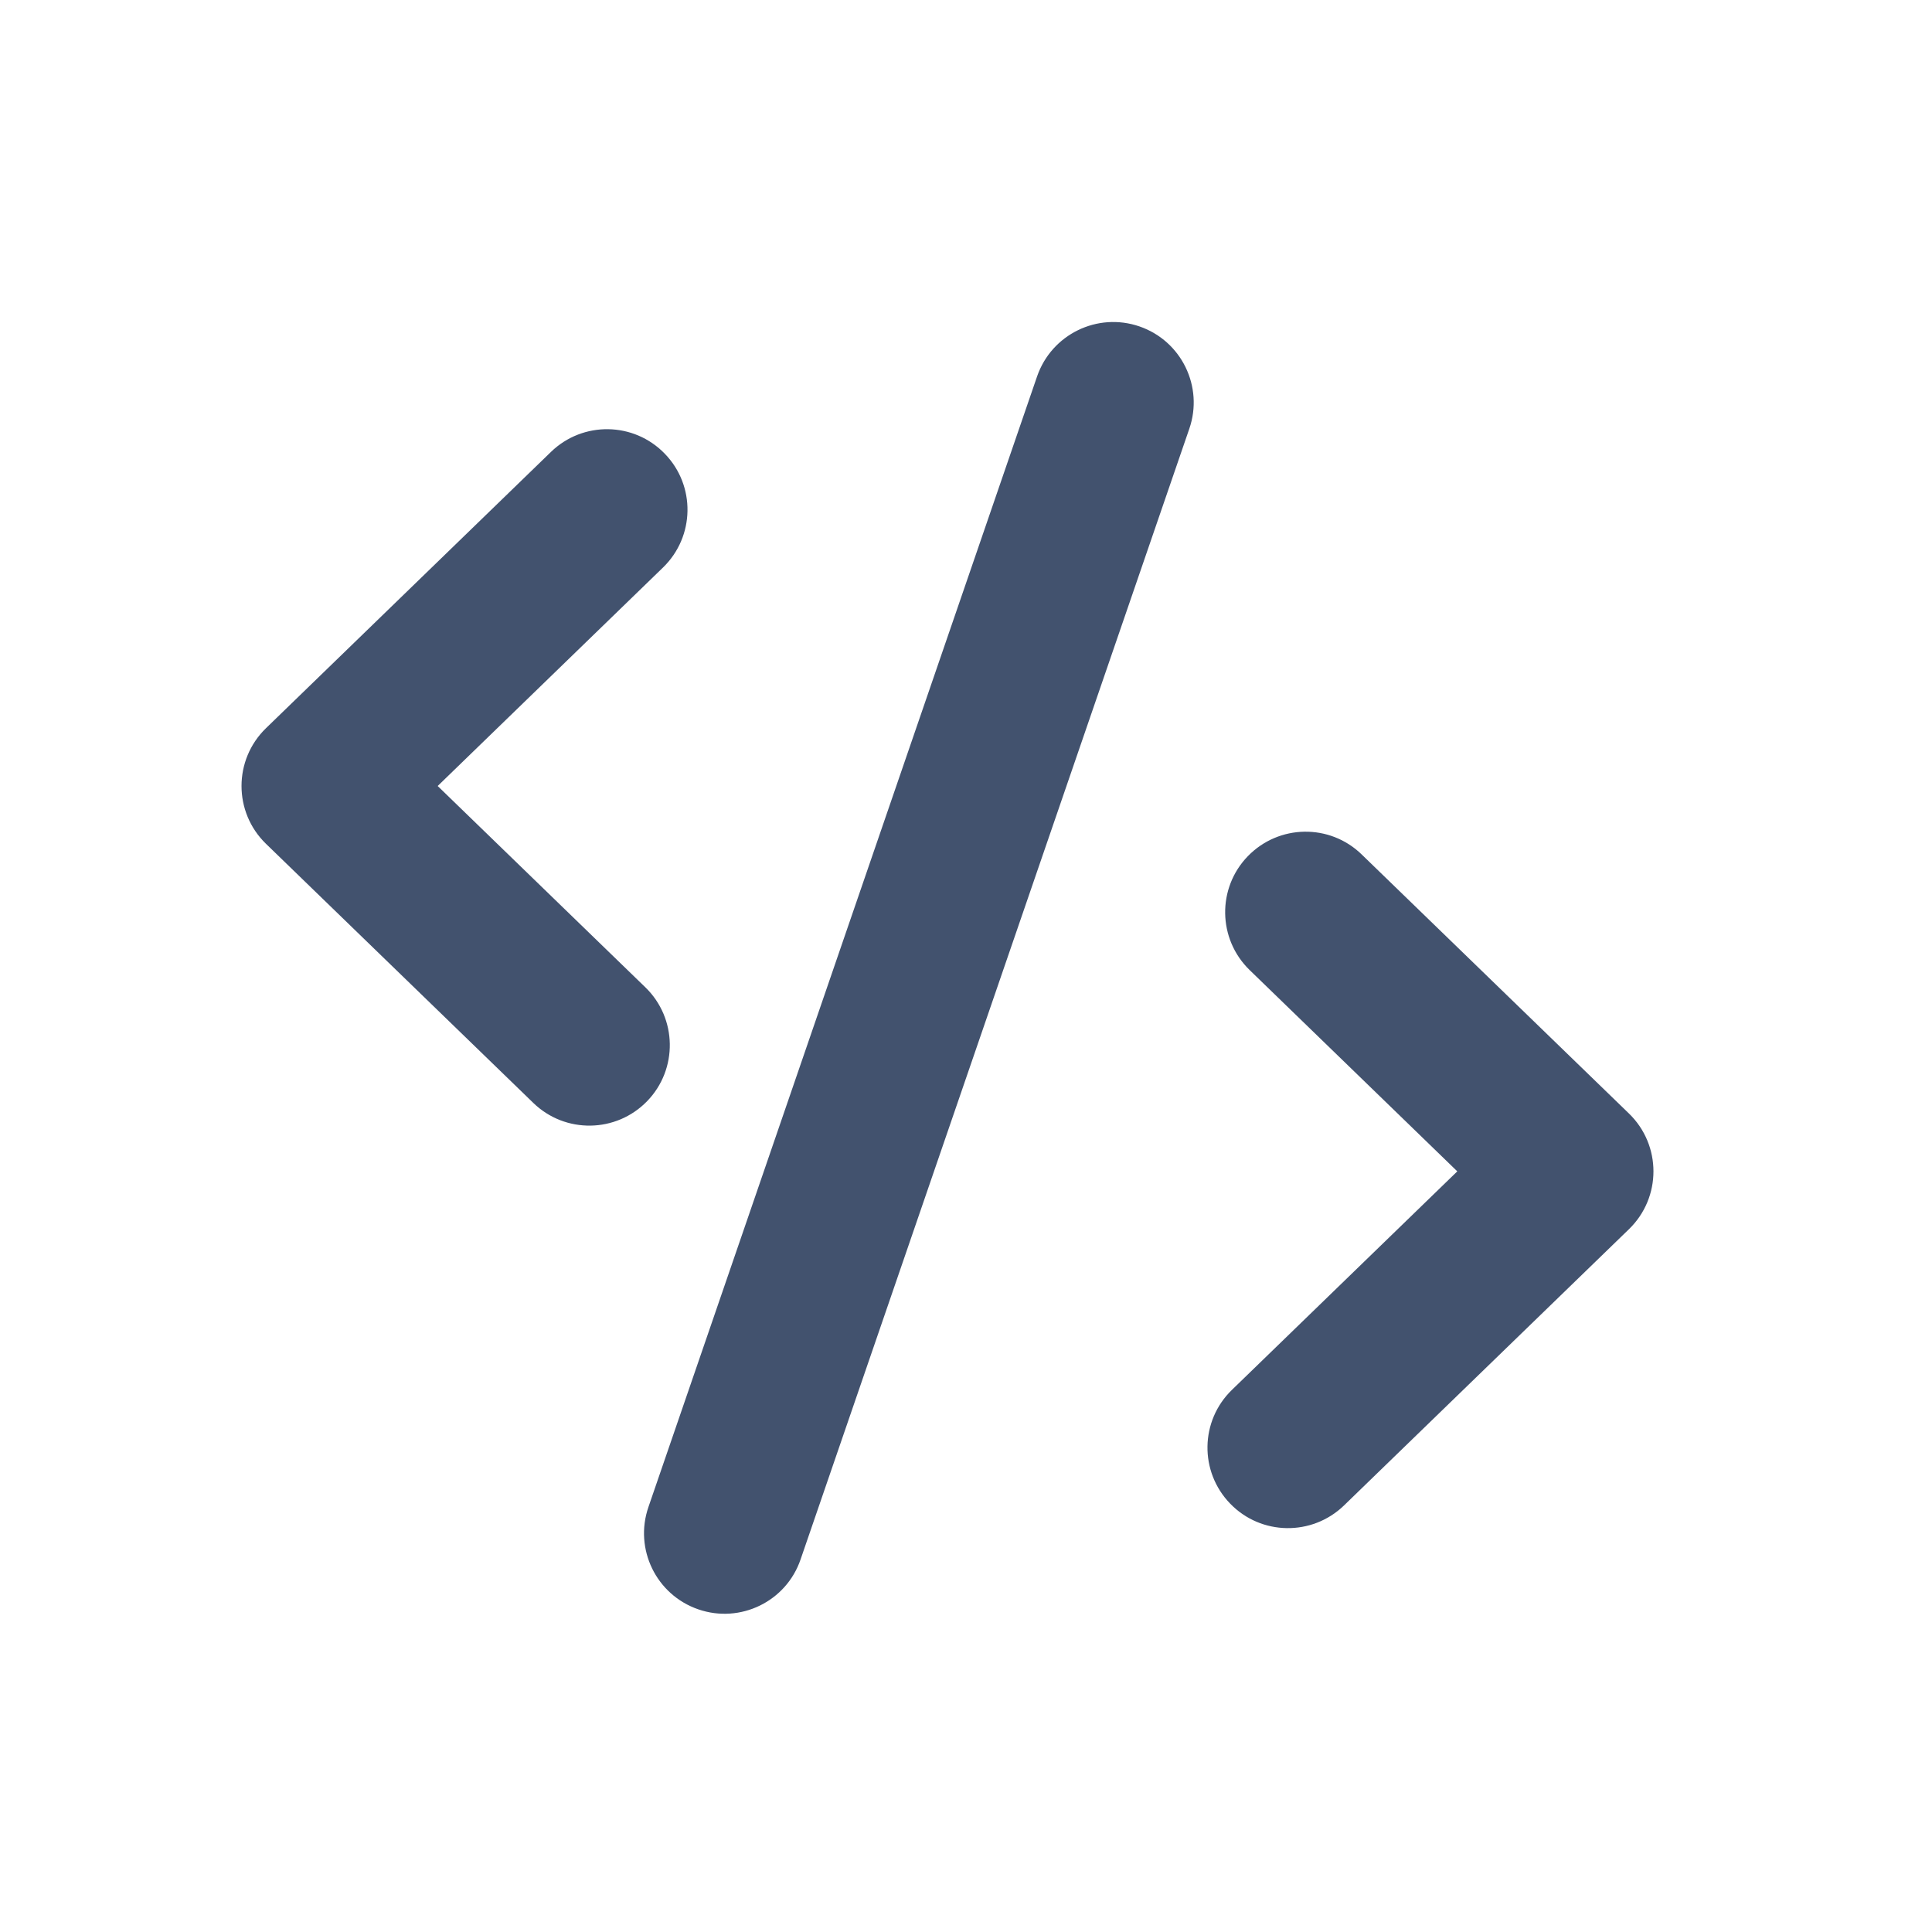
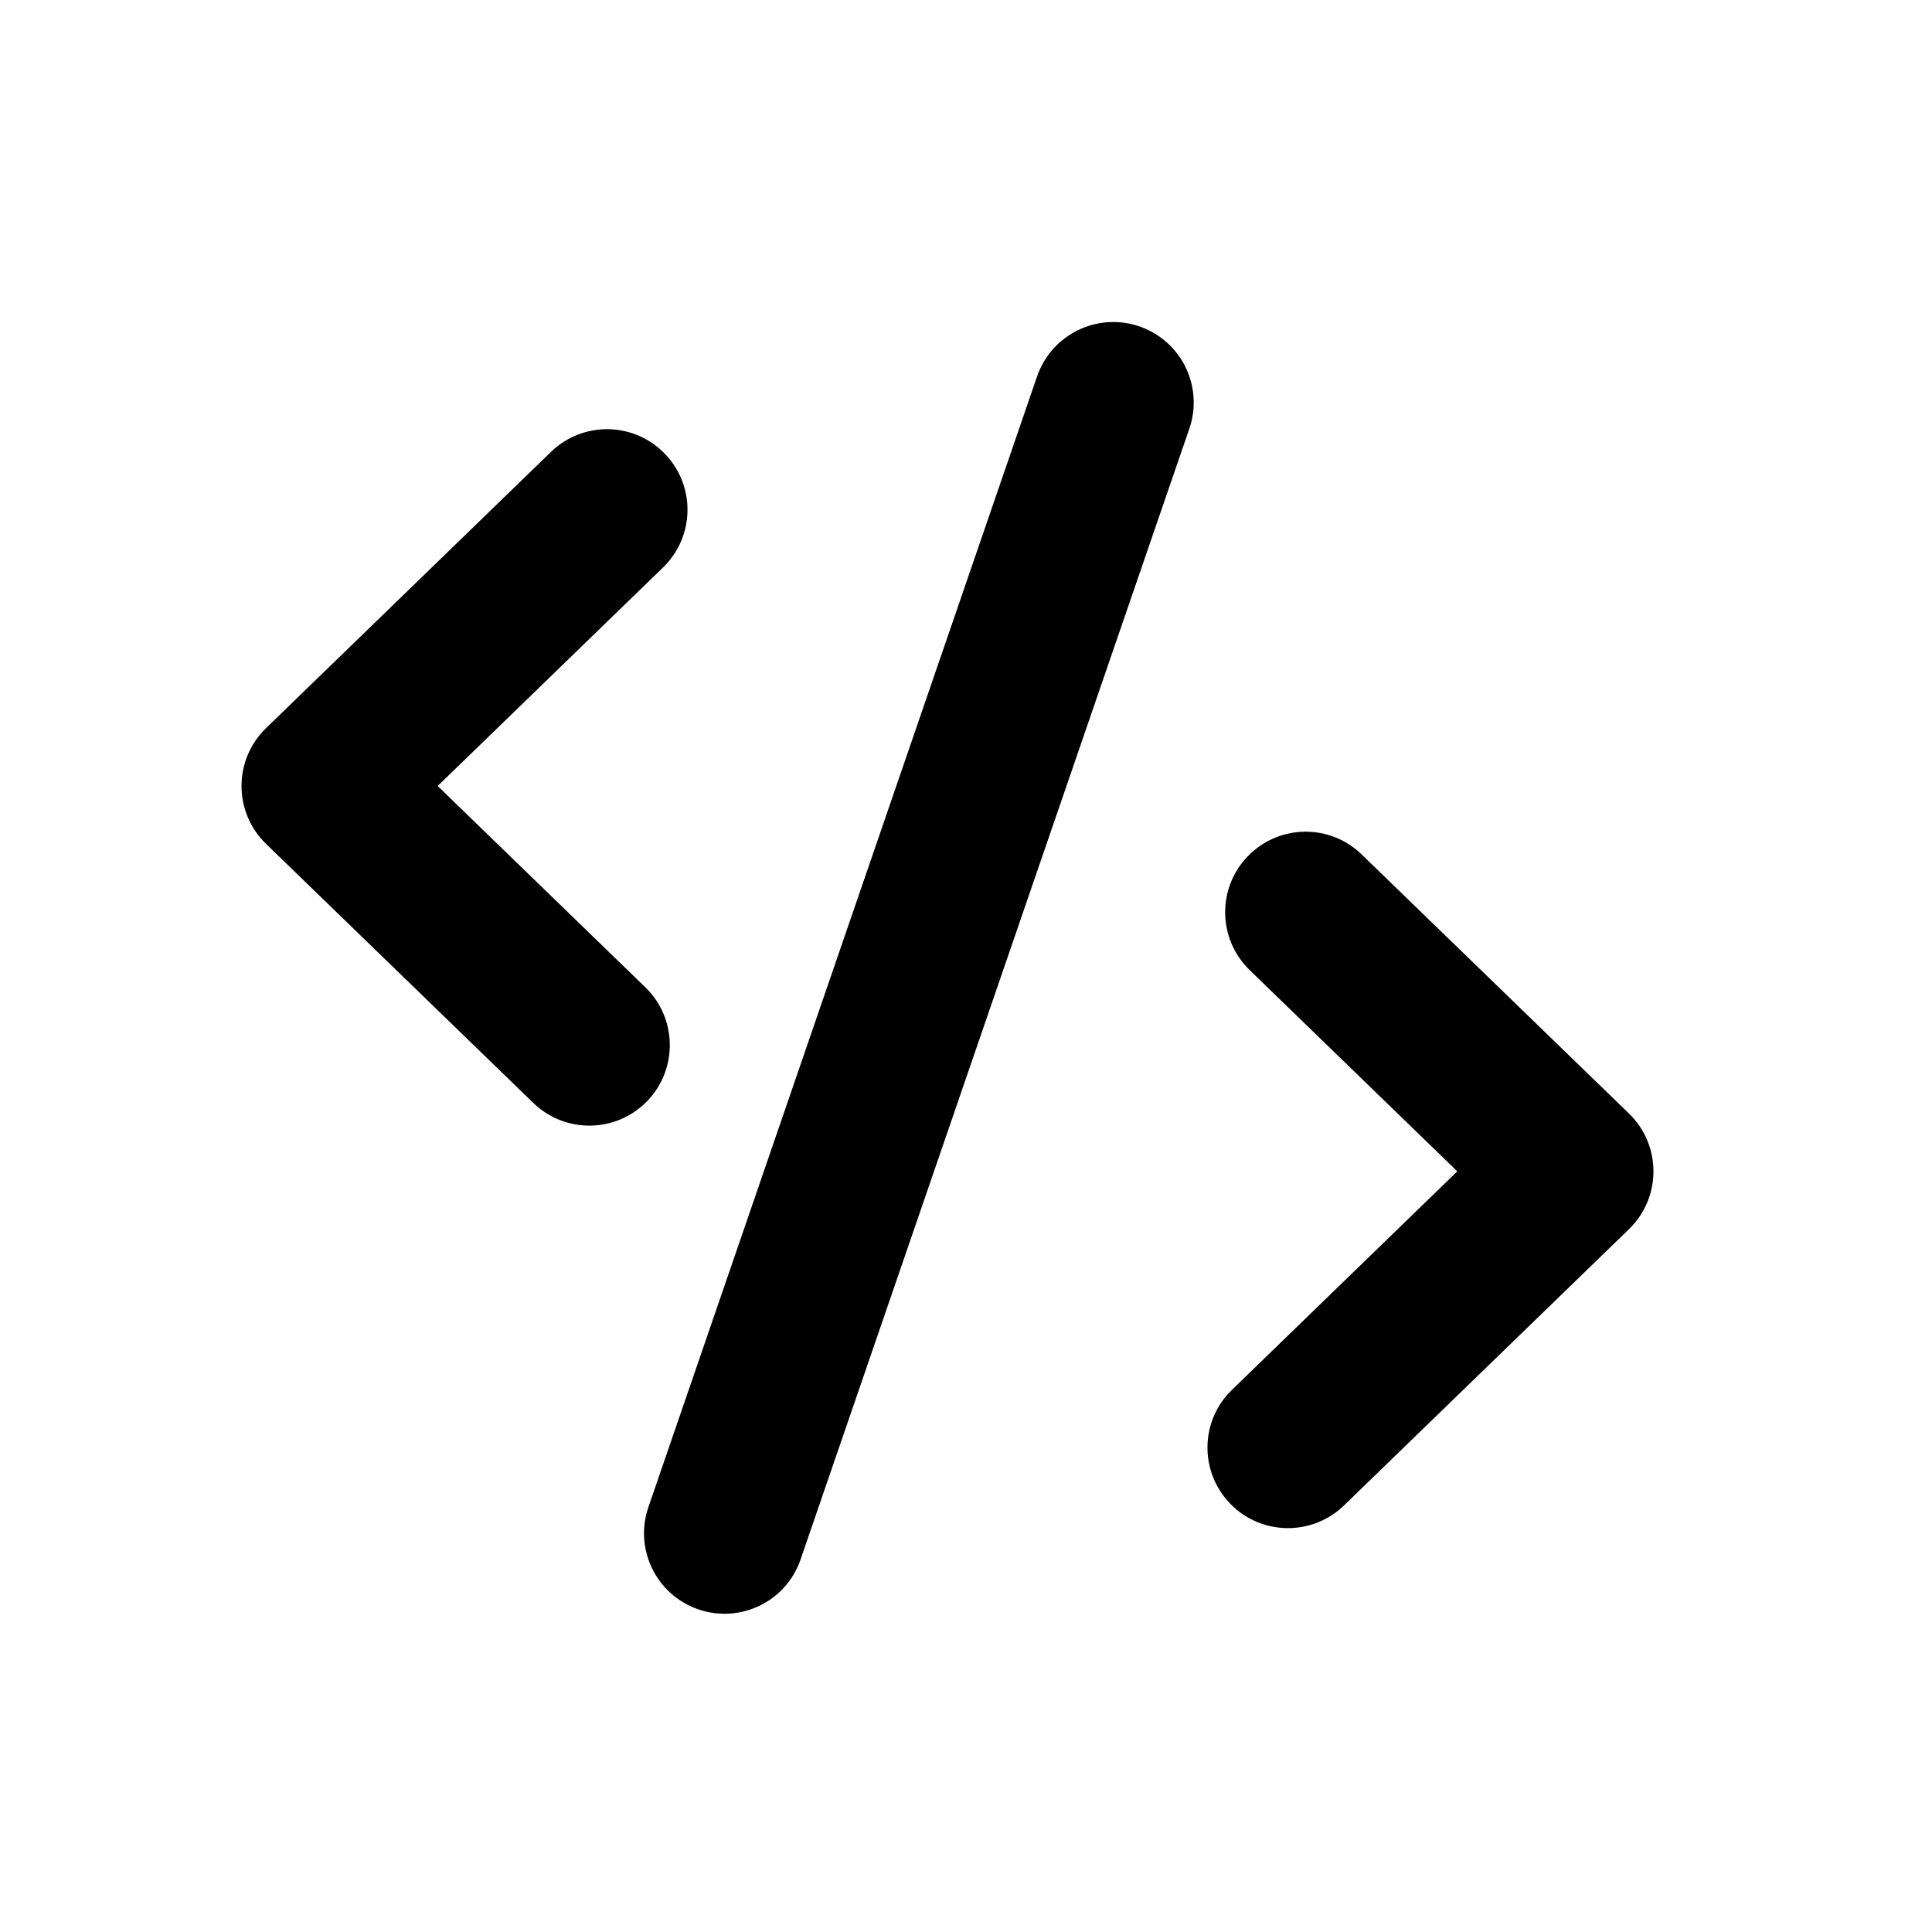
<svg xmlns="http://www.w3.org/2000/svg" width="24px" height="24px" viewBox="0 0 24 24" version="1.1">
  <defs />
  <g id="Global" stroke="none" stroke-width="1" fill="none" fill-rule="evenodd">
-     <g id="icons/code" fill="#42526E">
+     <g id="icons/code" fill="currentColor">
      <path d="M14.155,4.055 C13.633,3.875 13.063,4.153 12.883,4.676 L8.055,18.721 C7.875,19.243 8.152,19.812 8.675,19.992 C9.197,20.172 9.767,19.894 9.945,19.372 L14.774,5.326 C14.954,4.804 14.677,4.235 14.155,4.055" id="Fill-1" />
      <path d="M8.017,12.265 L5.437,9.764 L8.236,7.05 C8.633,6.665 8.643,6.032 8.258,5.636 C7.874,5.239 7.241,5.229 6.844,5.614 L3.304,9.046 C2.899,9.439 2.899,10.089 3.304,10.482 L6.625,13.701 C7.021,14.085 7.654,14.076 8.039,13.679 C8.423,13.283 8.413,12.649 8.017,12.265" id="Fill-4" />
      <path d="M20.236,13.833 L16.915,10.614 C16.519,10.229 15.886,10.239 15.501,10.636 C15.117,11.032 15.127,11.665 15.523,12.05 L18.103,14.551 L15.304,17.265 C14.907,17.649 14.897,18.282 15.282,18.679 C15.666,19.076 16.299,19.085 16.696,18.701 L20.236,15.269 C20.641,14.876 20.641,14.226 20.236,13.833" id="Fill-6" />
    </g>
  </g>
</svg>
